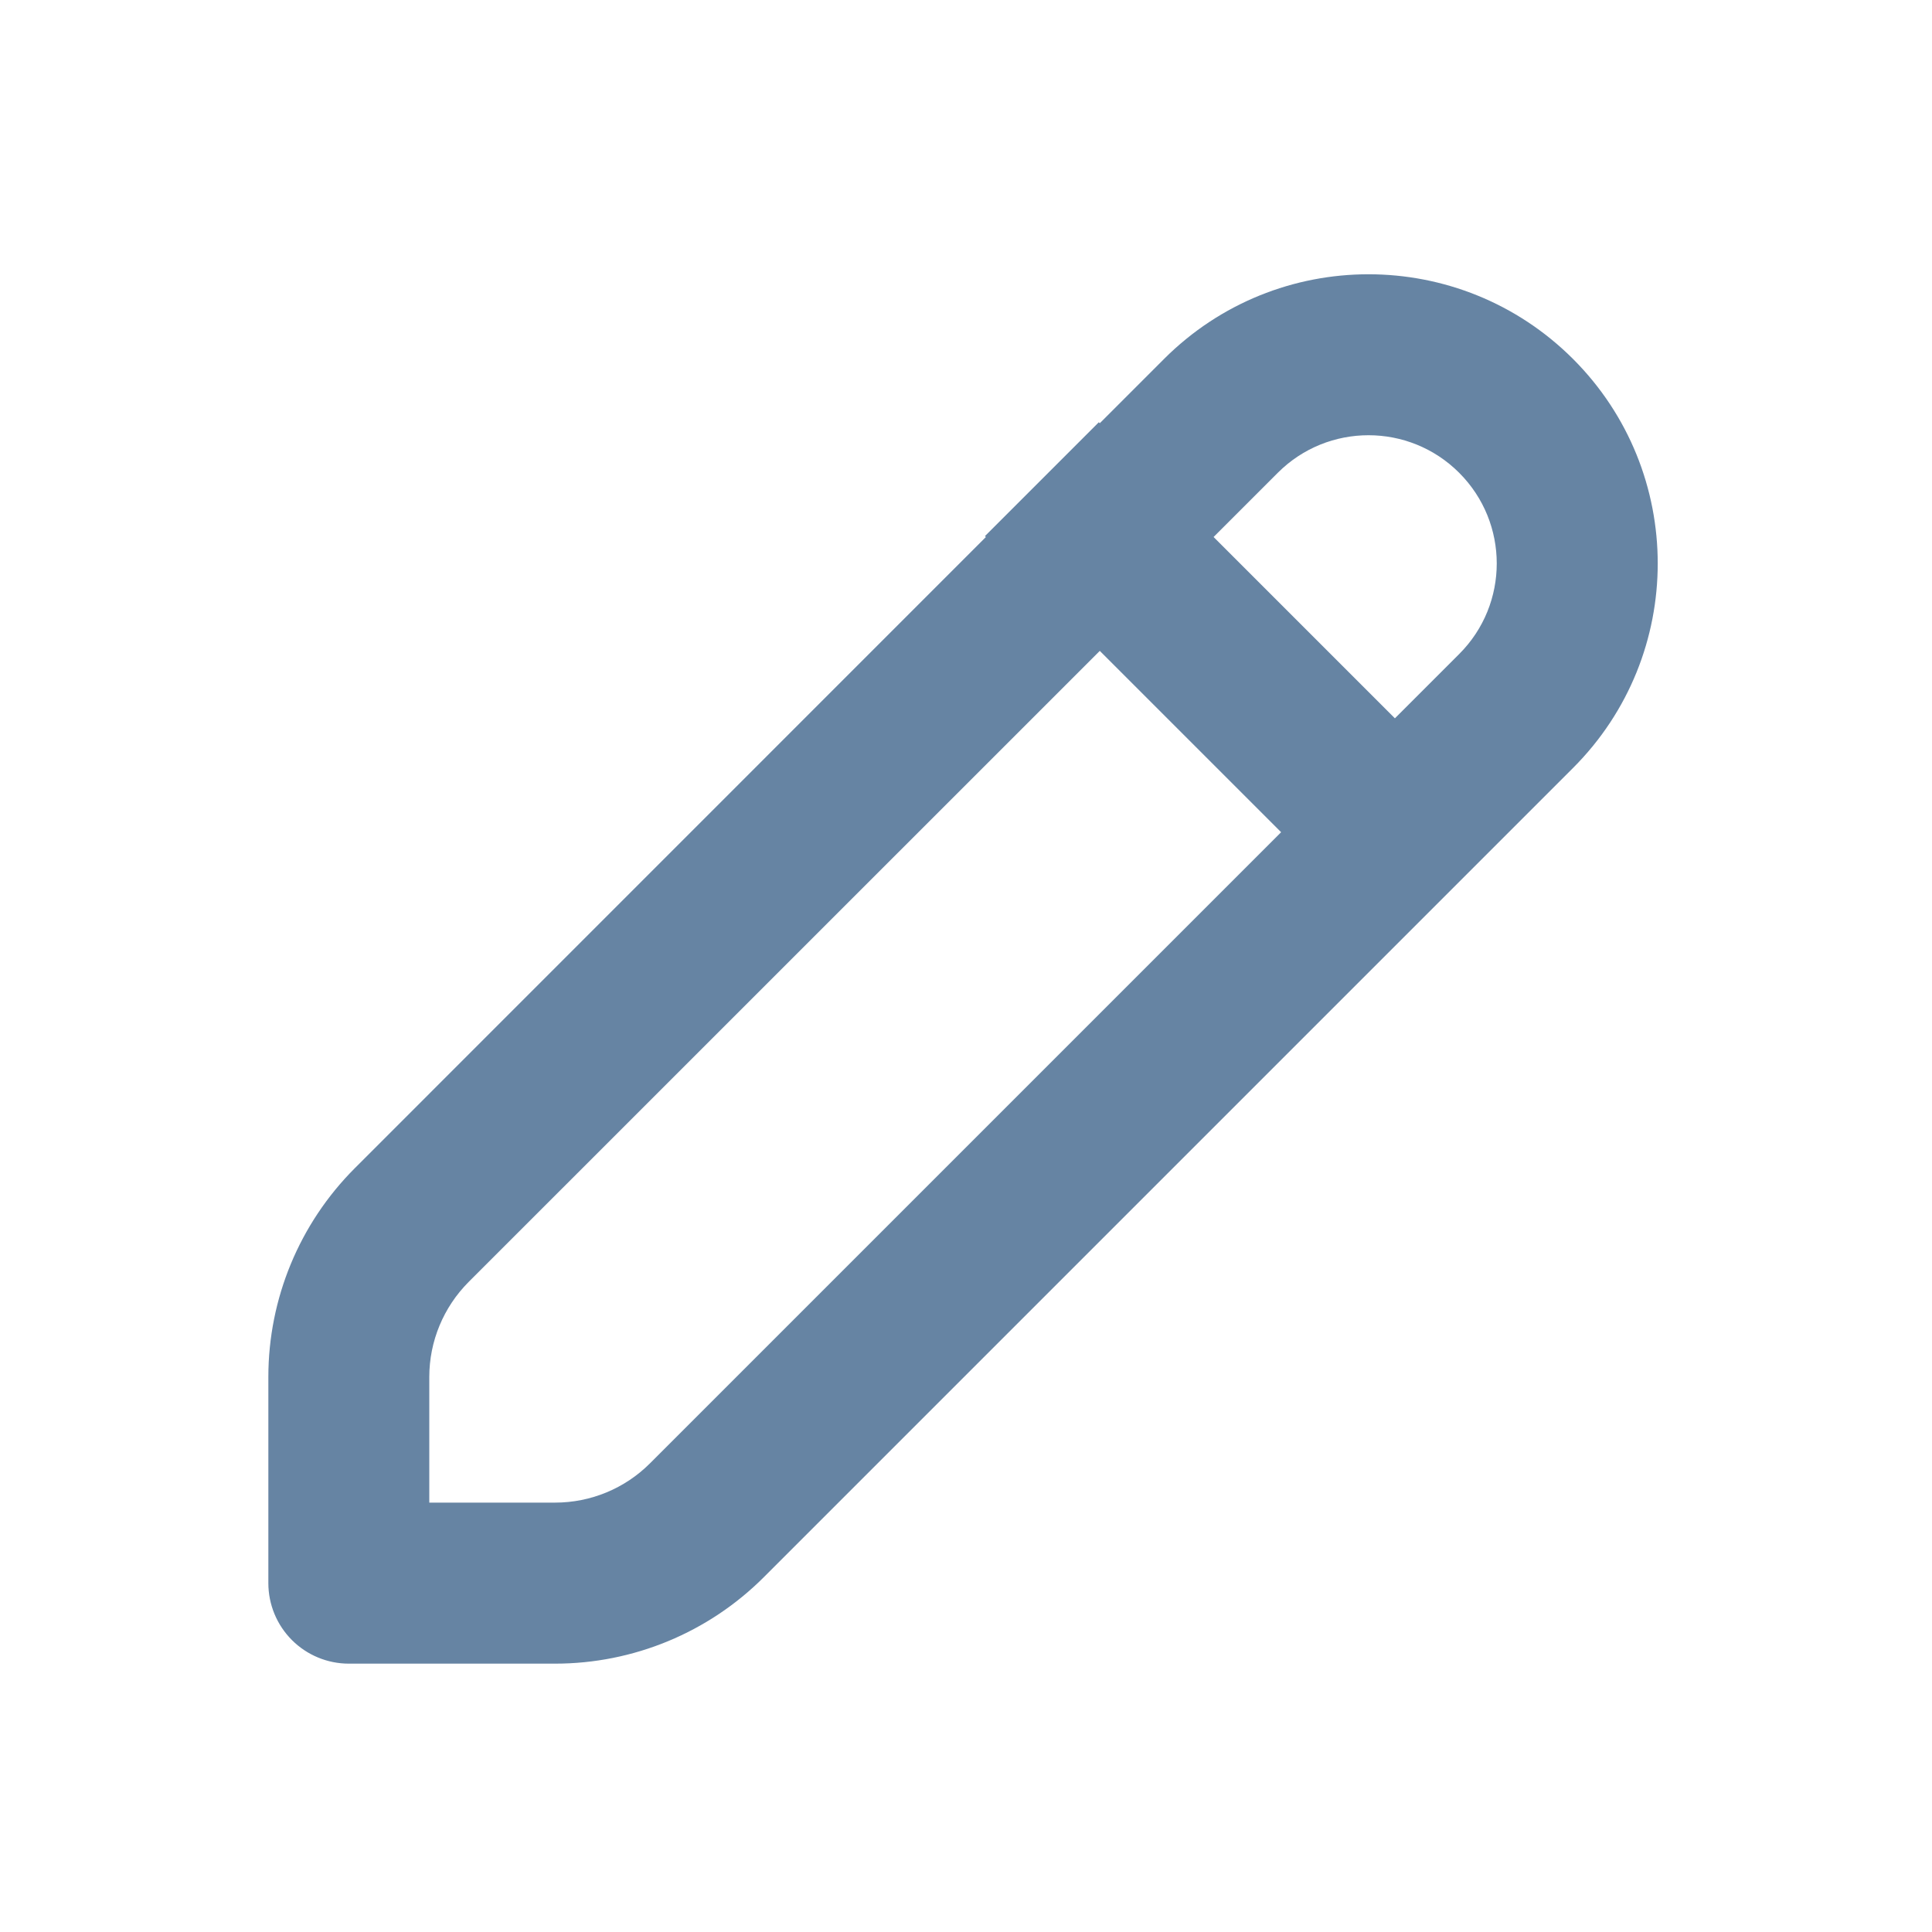
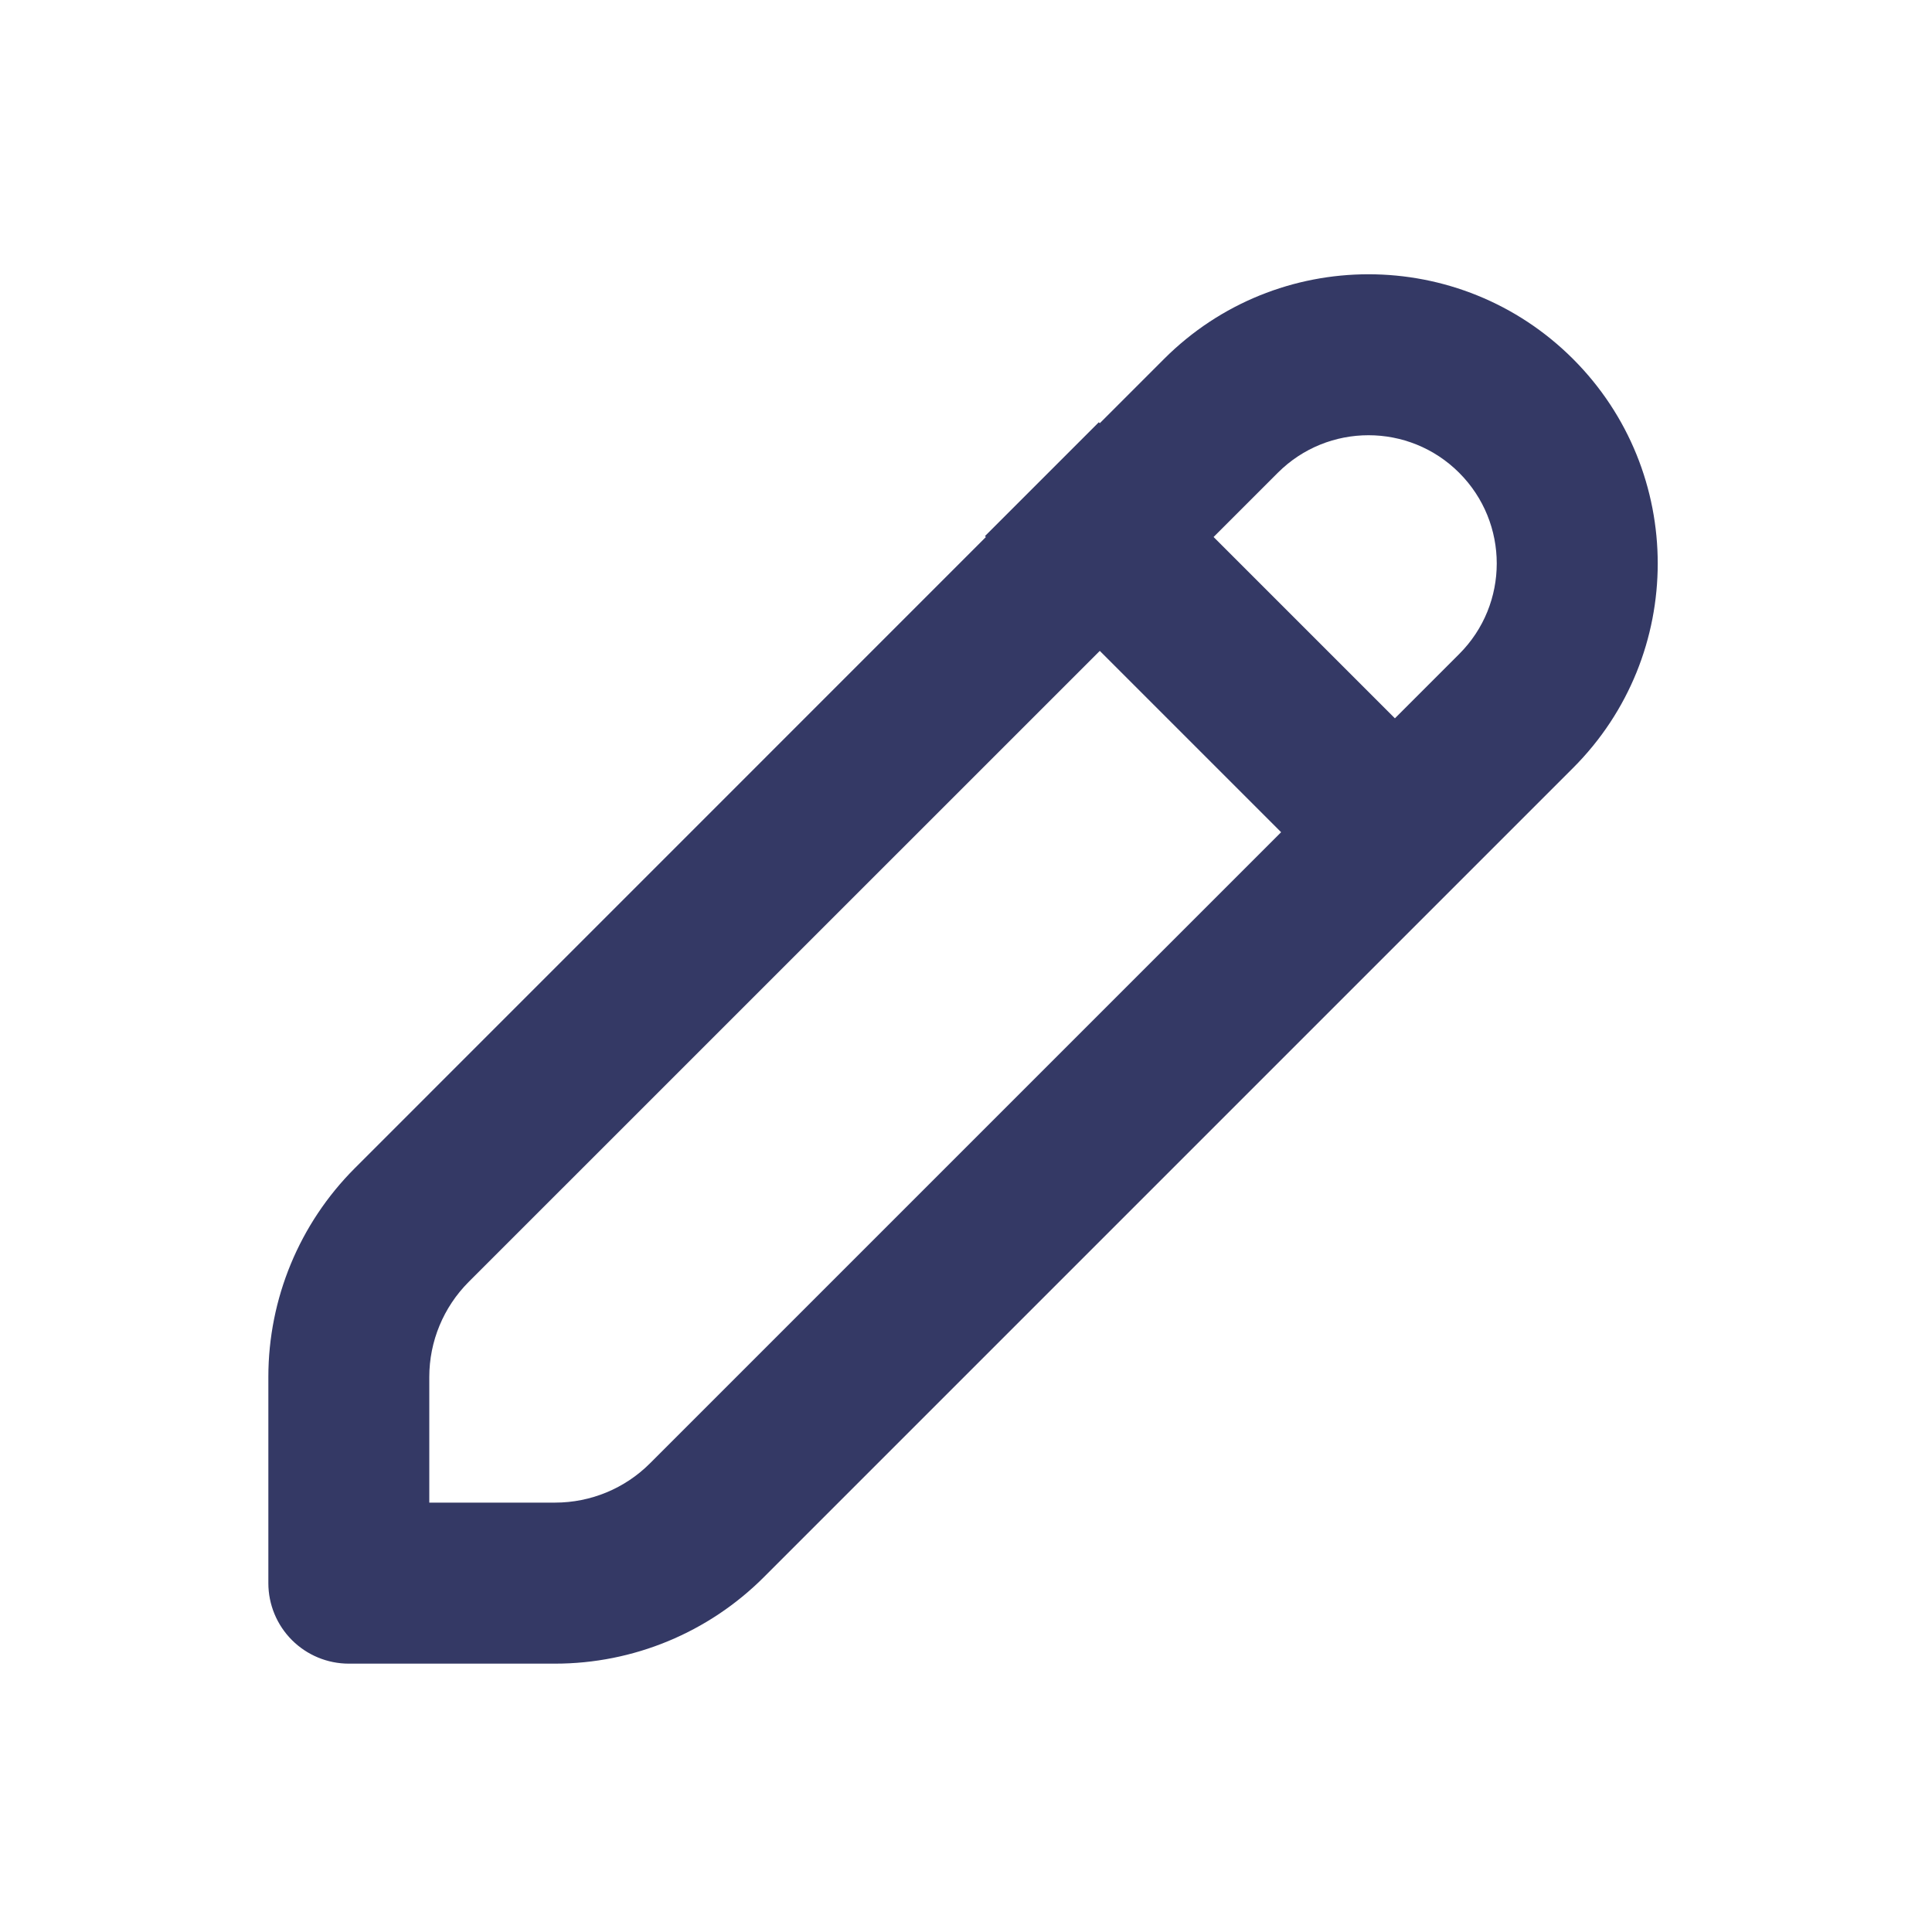
<svg xmlns="http://www.w3.org/2000/svg" width="20" height="20" viewBox="0 0 20 20" fill="none">
-   <path fill-rule="evenodd" clip-rule="evenodd" d="M16.284 3.716C15.114 2.547 13.219 2.547 12.05 3.716L11.385 4.381L11.375 4.371L10.196 5.55L10.206 5.559L3.673 12.093C3.1 12.666 2.778 13.443 2.778 14.254V16.389C2.778 16.61 2.866 16.822 3.022 16.978C3.178 17.134 3.39 17.222 3.611 17.222H5.746C6.557 17.222 7.334 16.9 7.907 16.327L16.284 7.95C17.453 6.781 17.453 4.885 16.284 3.716ZM11.385 6.738L4.851 13.271C4.591 13.532 4.444 13.885 4.444 14.254V15.555H5.746C6.115 15.555 6.468 15.409 6.728 15.149L13.262 8.615L11.385 6.738ZM14.44 7.436L15.105 6.771C15.624 6.253 15.624 5.413 15.105 4.894C14.587 4.376 13.746 4.376 13.228 4.894L12.563 5.559L14.44 7.436Z" fill="#003366" fill-opacity="0.6" />
+   <path fill-rule="evenodd" clip-rule="evenodd" d="M16.284 3.716C15.114 2.547 13.219 2.547 12.05 3.716L11.385 4.381L11.375 4.371L10.196 5.55L10.206 5.559L3.673 12.093C3.1 12.666 2.778 13.443 2.778 14.254V16.389C2.778 16.61 2.866 16.822 3.022 16.978C3.178 17.134 3.39 17.222 3.611 17.222H5.746C6.557 17.222 7.334 16.9 7.907 16.327L16.284 7.95C17.453 6.781 17.453 4.885 16.284 3.716ZM11.385 6.738L4.851 13.271C4.591 13.532 4.444 13.885 4.444 14.254V15.555H5.746C6.115 15.555 6.468 15.409 6.728 15.149L13.262 8.615L11.385 6.738ZM14.44 7.436L15.105 6.771C15.624 6.253 15.624 5.413 15.105 4.894C14.587 4.376 13.746 4.376 13.228 4.894L12.563 5.559L14.44 7.436Z" fill="#343965" />
</svg>
